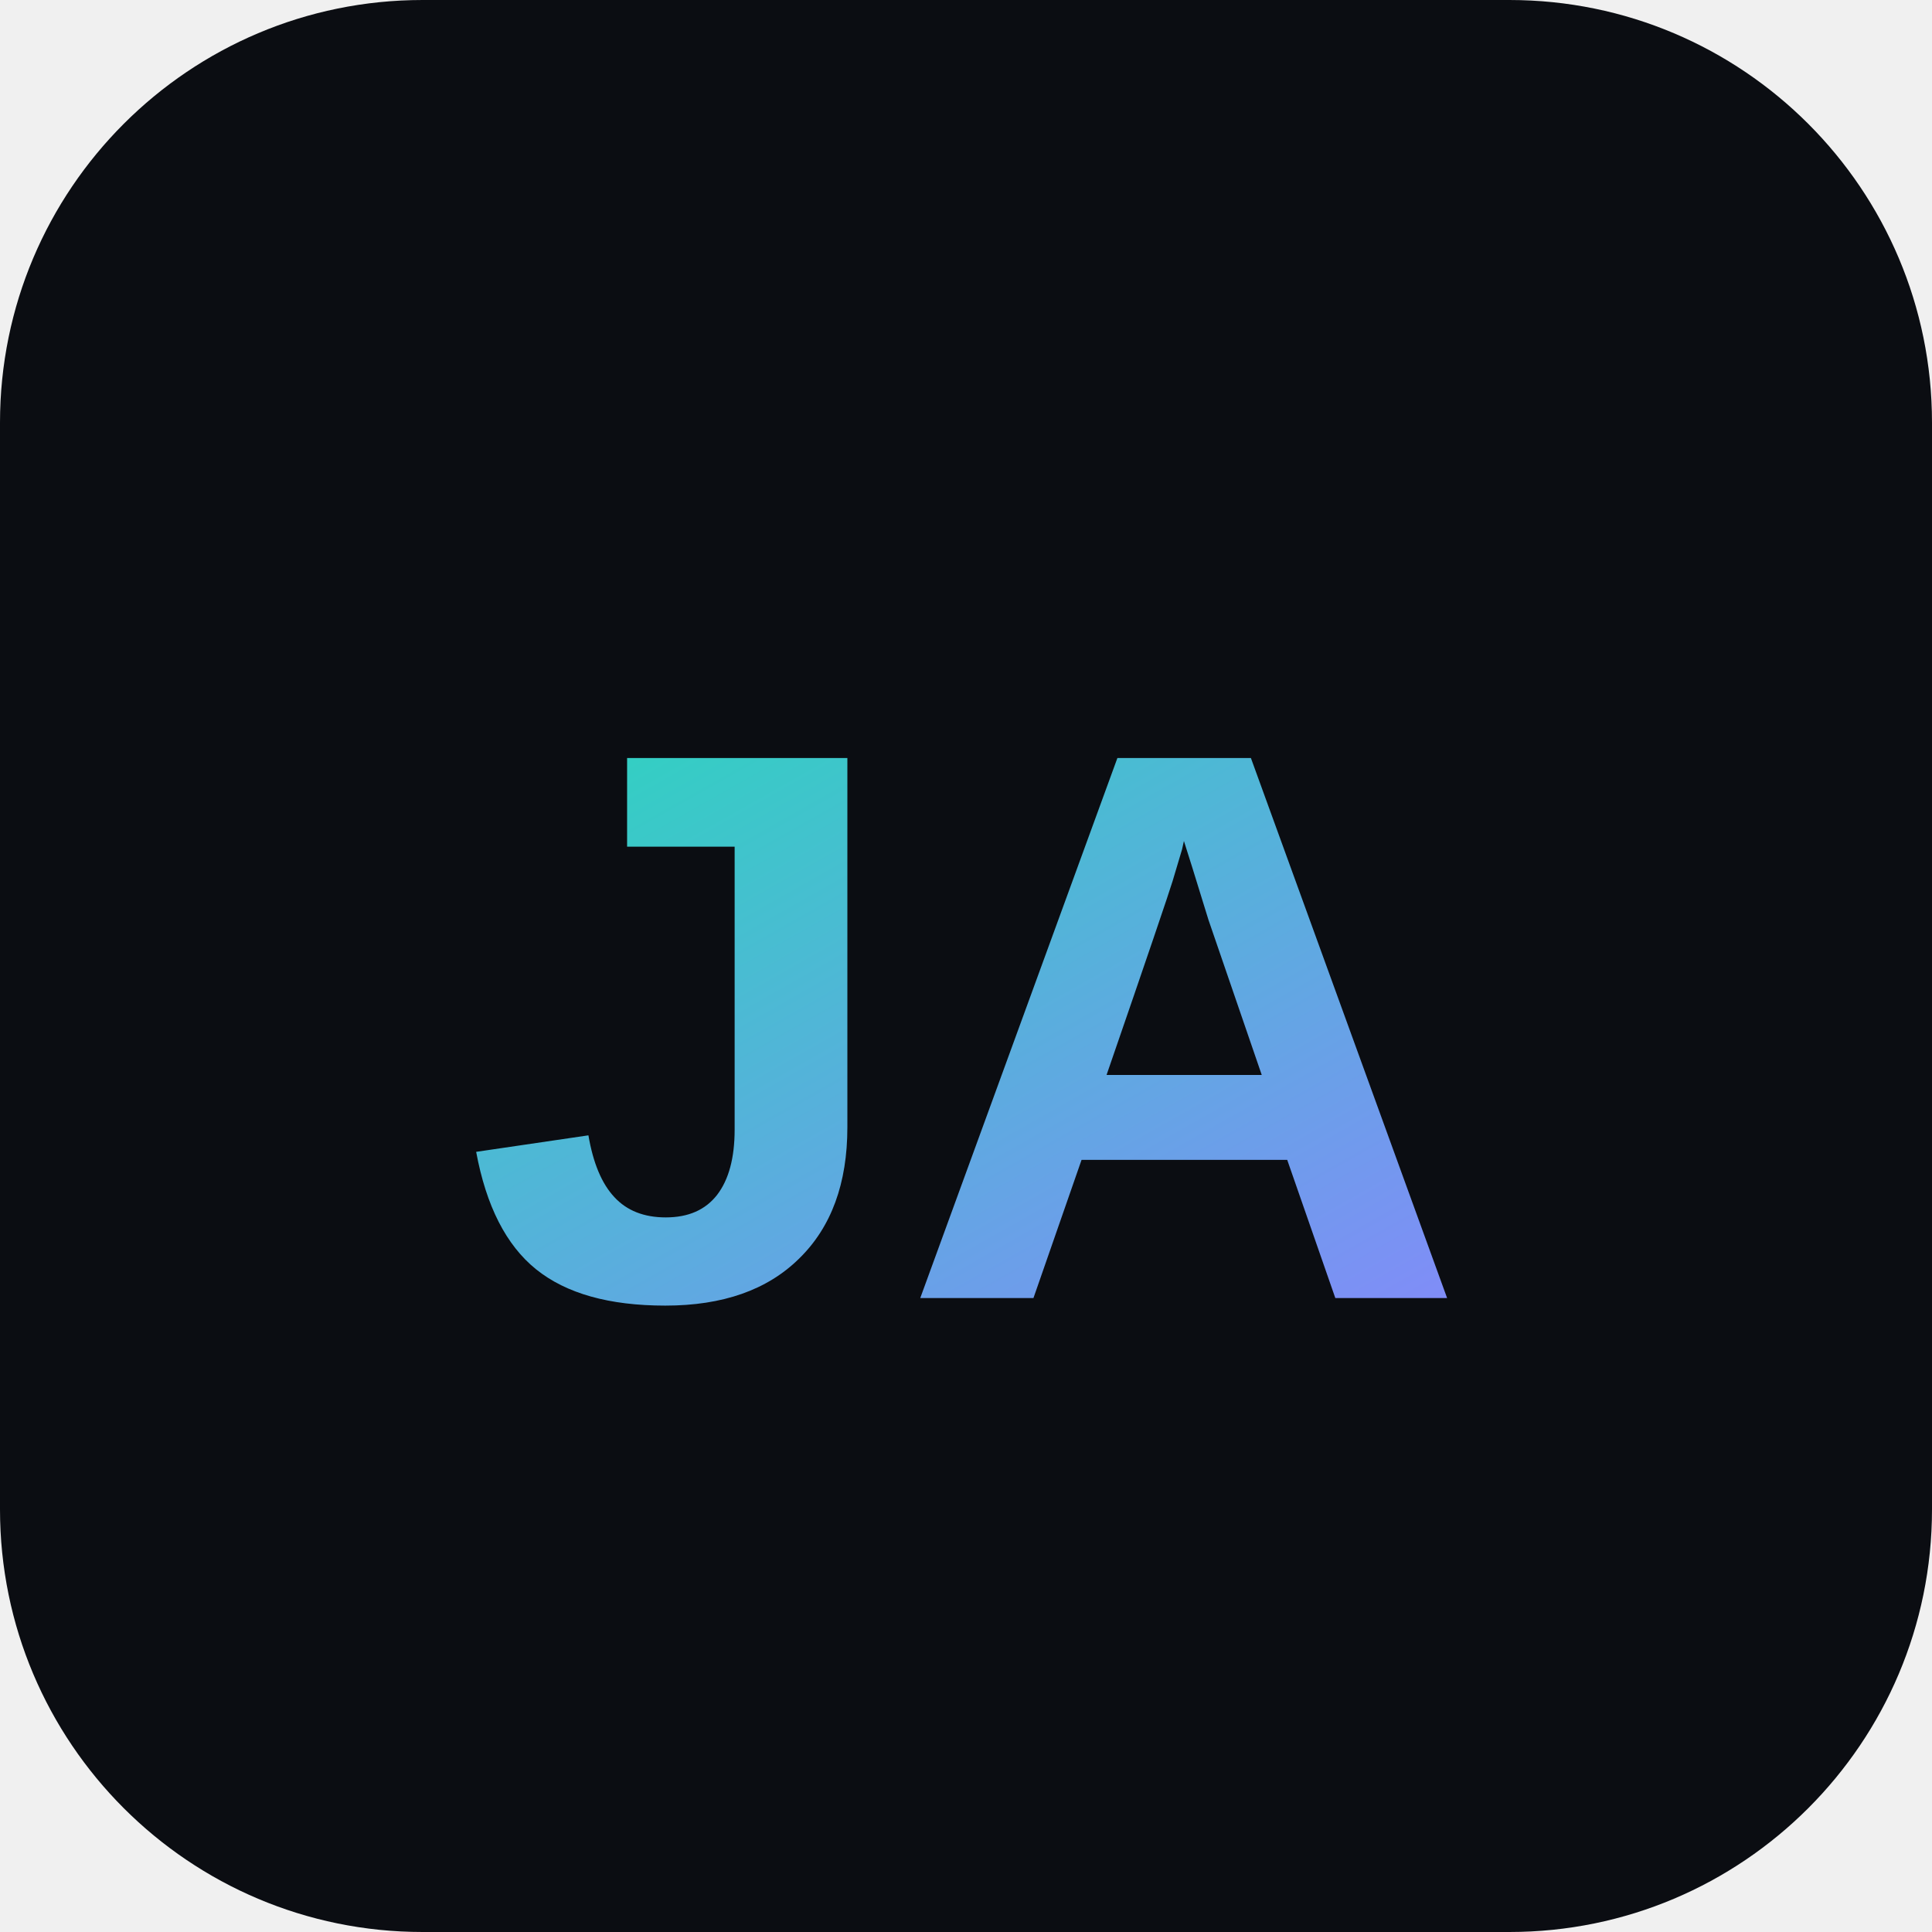
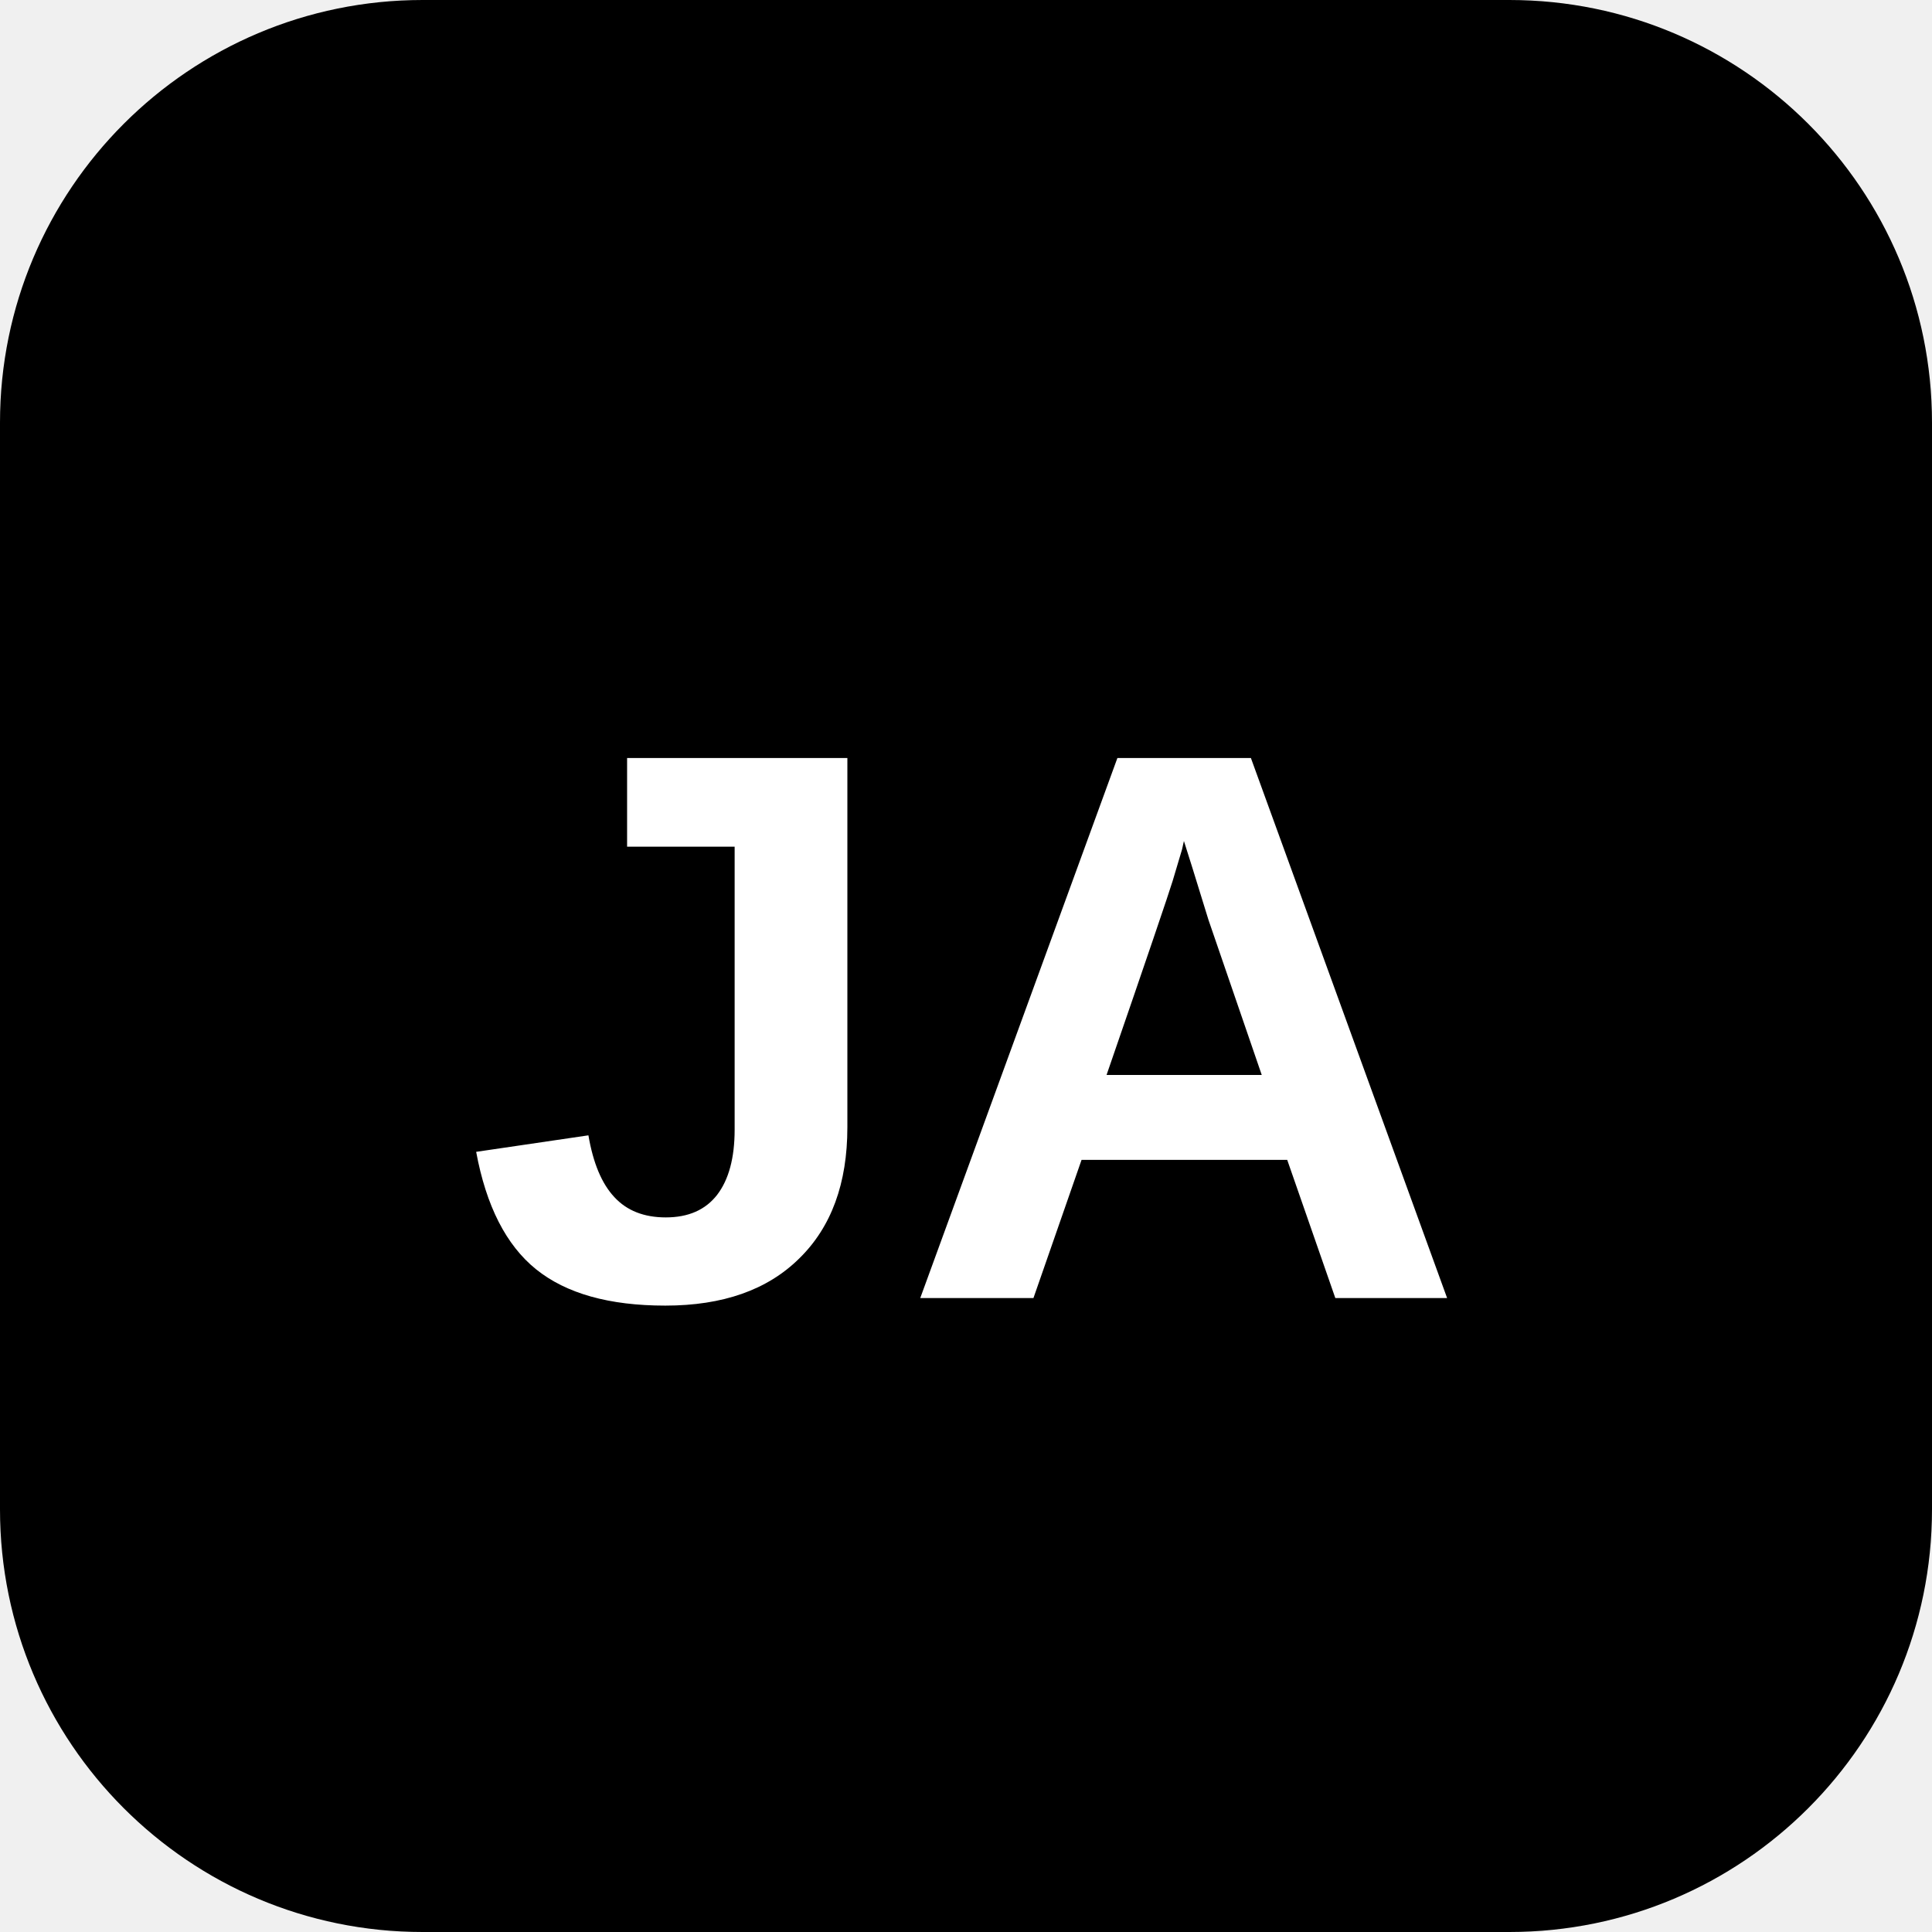
<svg xmlns="http://www.w3.org/2000/svg" viewBox="0 0 64 64">
-   <defs>
-     <linearGradient id="g" x1="0" y1="0" x2="1" y2="1">
-       <stop offset="0%" stop-color="#2dd4bf" />
-       <stop offset="100%" stop-color="#818cf8" />
-     </linearGradient>
-   </defs>
-   <rect width="64" height="64" rx="14" fill="#0b0d12" />
-   <text x="32" y="43" font-family="Arial, Helvetica, sans-serif" font-size="26" font-weight="700" fill="url(#g)" text-anchor="middle">JA</text>
+   <rect width="64" height="64" rx="14" fill="#000000" />
+   <text x="32" y="43" font-family="Arial, Helvetica, sans-serif" font-size="26" font-weight="700" fill="#ffffff" text-anchor="middle">JA</text>
</svg>
